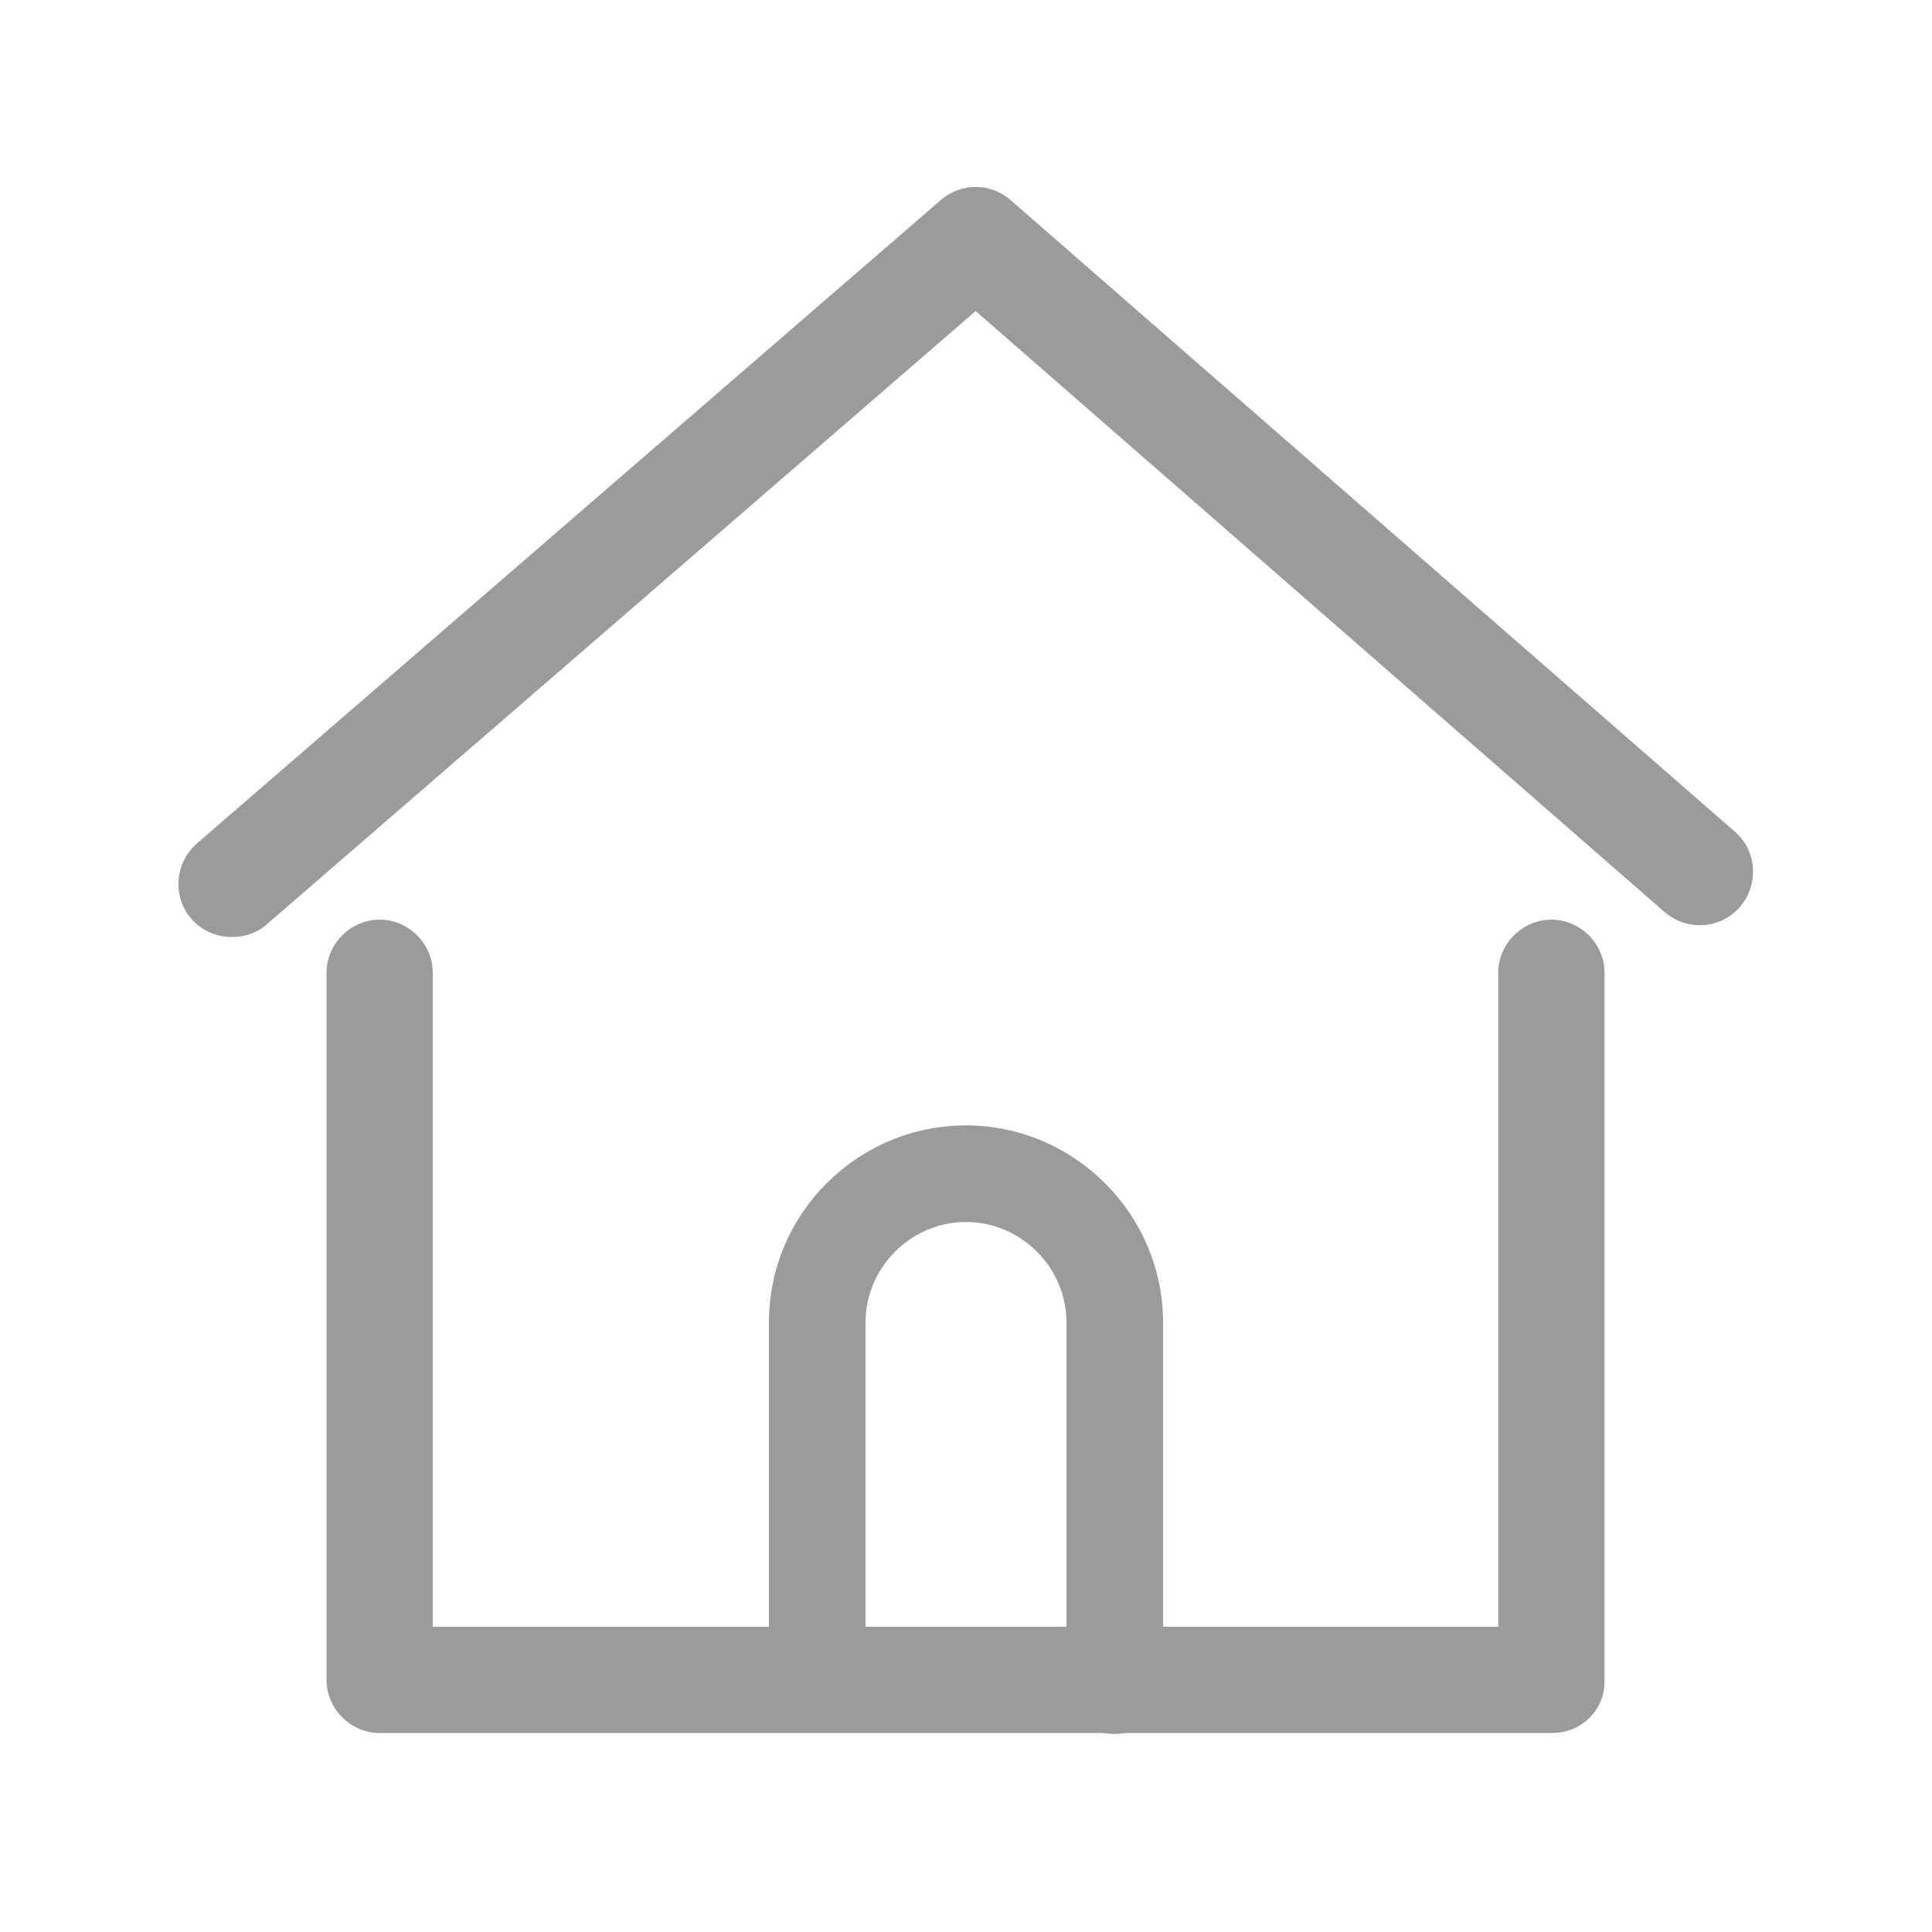
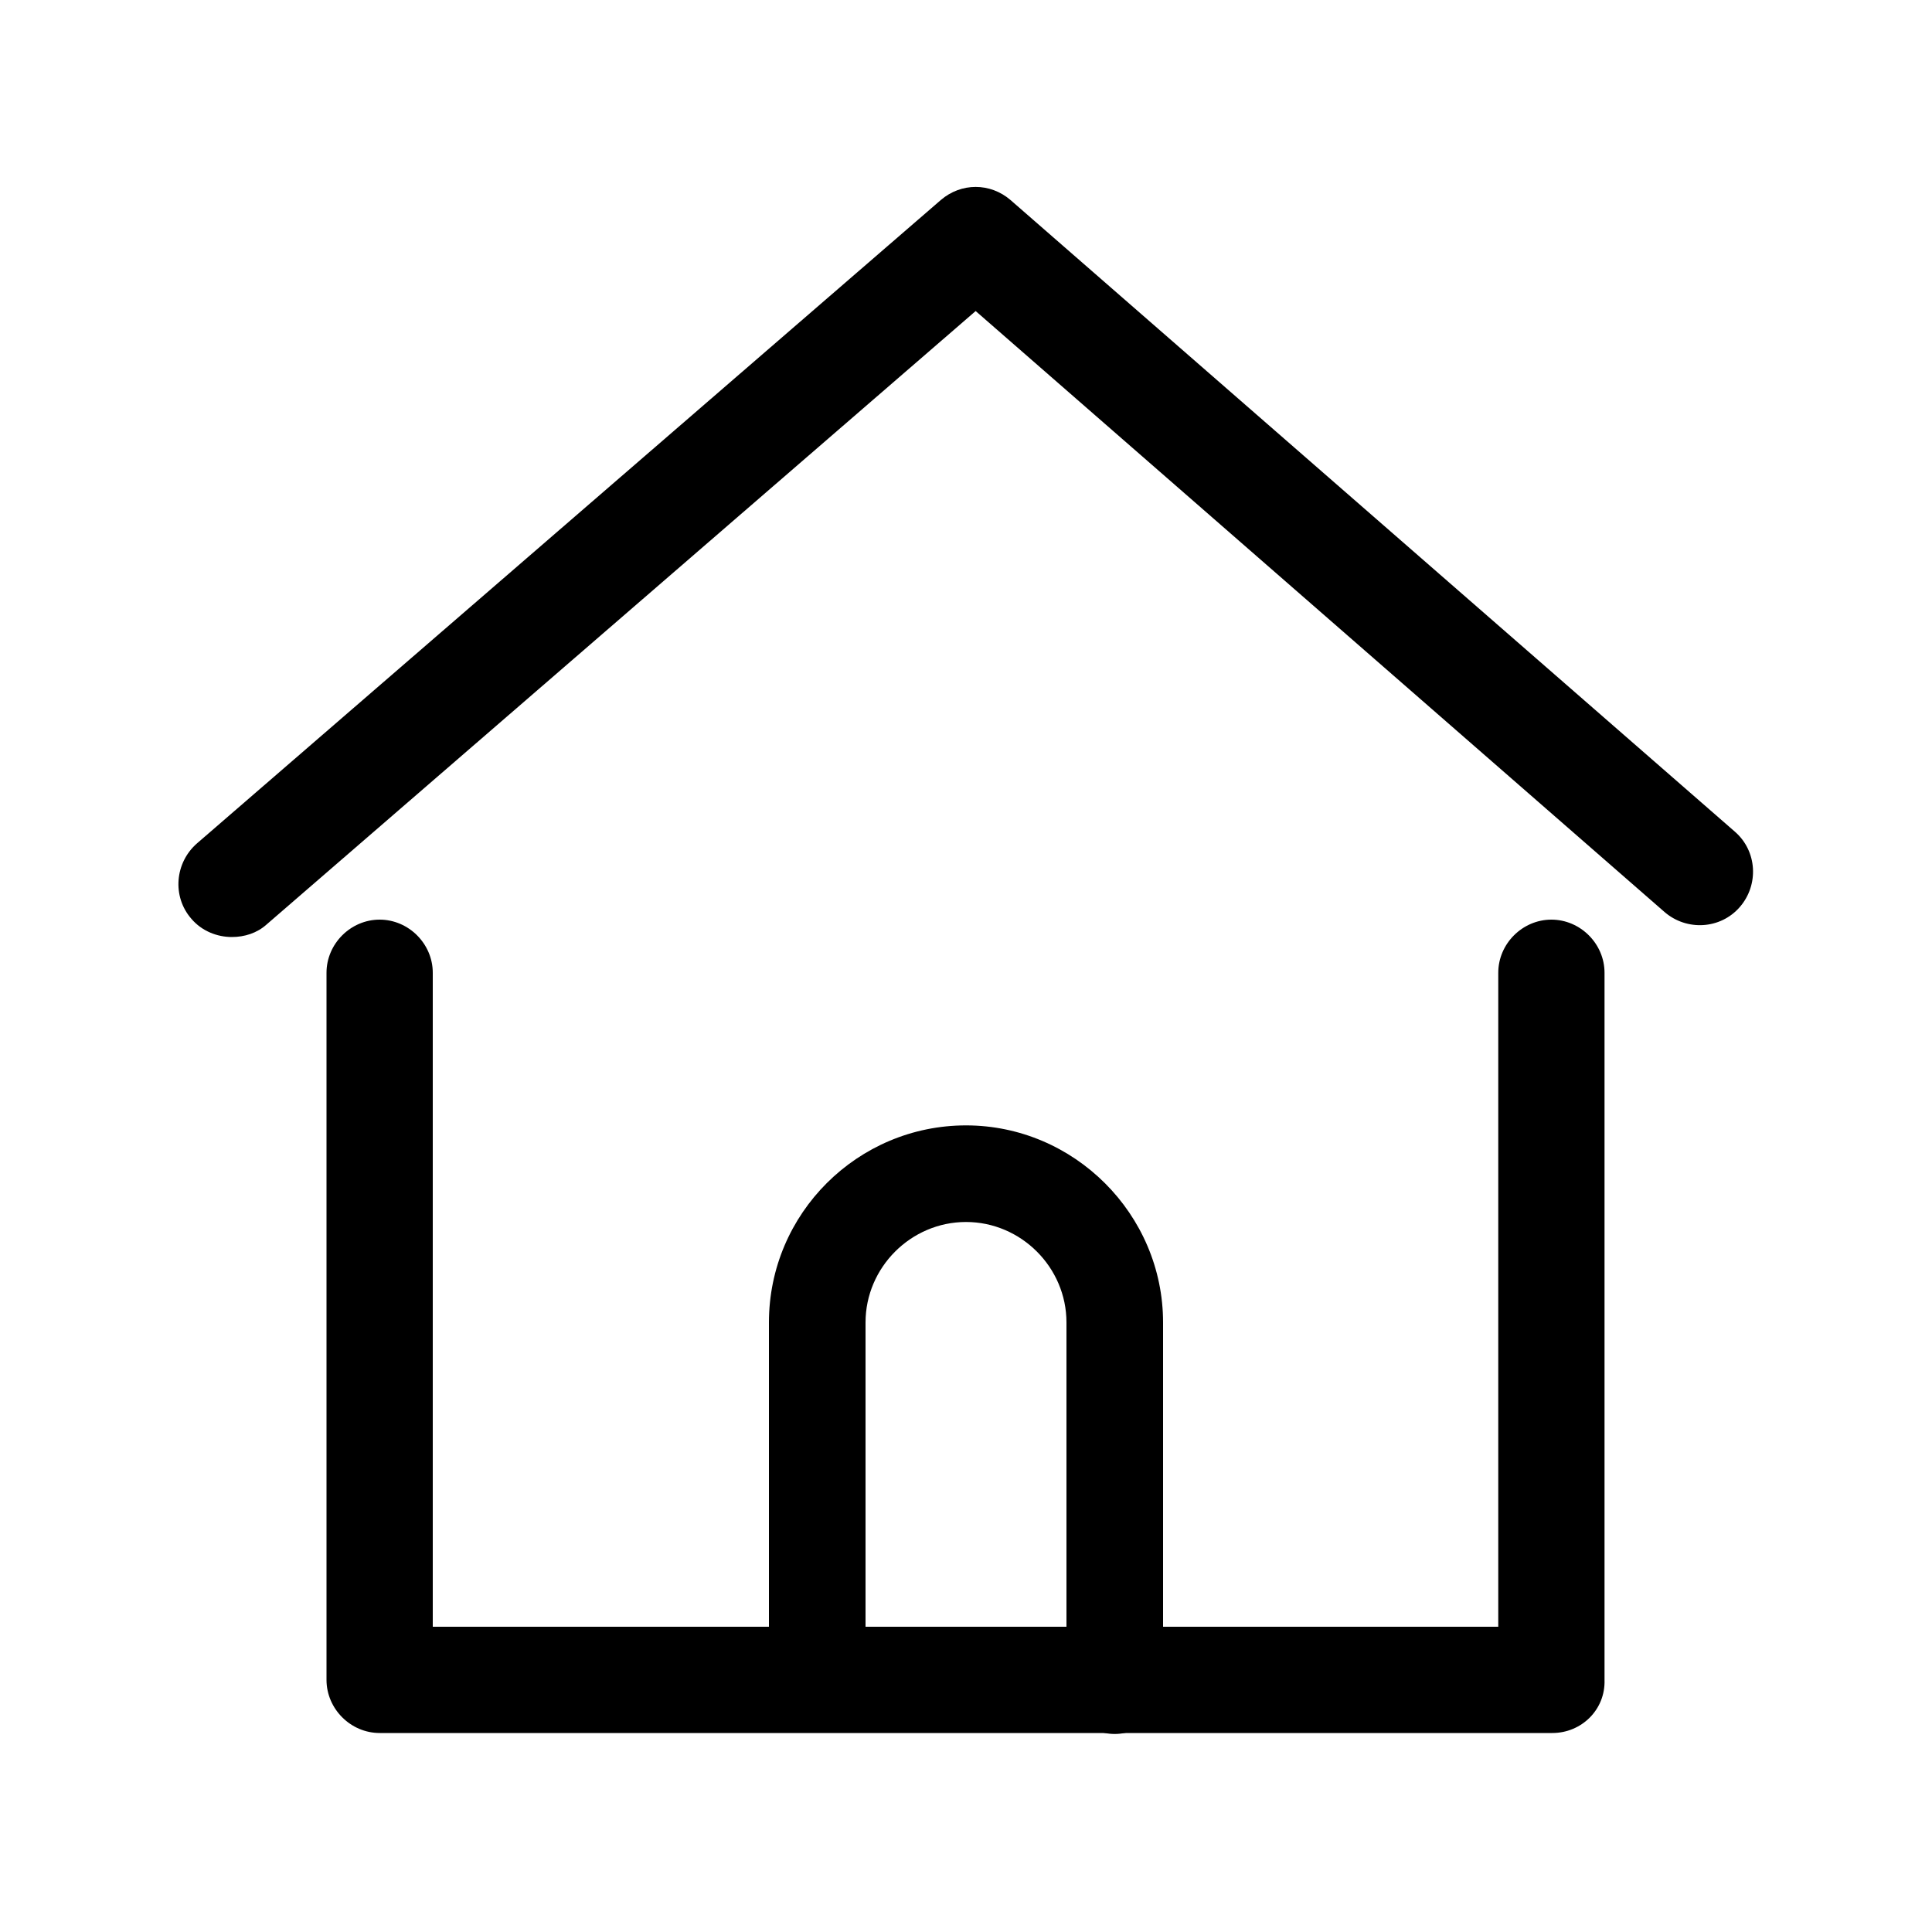
<svg xmlns="http://www.w3.org/2000/svg" t="1593849154400" class="icon" viewBox="0 0 1024 1024" version="1.1" p-id="8305" width="200" height="200">
  <defs>
    <style type="text/css" />
  </defs>
-   <path d="M122.88 496.64c-7.68 0-15.872-3.072-21.504-9.728-10.24-11.776-8.704-29.696 3.072-39.936l394.24-340.992c10.752-9.216 26.112-9.216 36.864 0l384 334.848c11.776 10.24 12.8 28.16 2.56 39.936s-28.16 12.8-39.936 2.56L517.12 164.864 141.312 489.984c-5.12 4.608-11.776 6.656-18.432 6.656z" fill="#9B9B9B" p-id="8306" />
-   <path d="M822.784 918.528H201.216c-15.36 0-28.16-12.8-28.16-28.16v-374.784c0-15.36 12.8-28.16 28.16-28.16s28.16 12.8 28.16 28.16v346.624h564.736v-346.624c0-15.36 12.8-28.16 28.16-28.16s28.16 12.8 28.16 28.16v374.784c0.512 15.872-12.288 28.16-27.648 28.16z" fill="#9B9B9B" p-id="8307" />
-   <path d="M590.848 919.04c-14.336 0-25.6-11.264-25.6-25.6v-192.512c0-29.184-24.064-53.248-53.248-53.248s-53.248 24.064-53.248 53.248v190.976c0 14.336-11.264 25.6-25.6 25.6s-25.6-11.264-25.6-25.6v-190.976c0-57.856 47.104-104.448 104.448-104.448s104.448 47.104 104.448 104.448v192.512c0 13.824-11.264 25.6-25.6 25.6z" fill="#9B9B9B" p-id="8308" />
+   <path d="M122.88 496.64c-7.68 0-15.872-3.072-21.504-9.728-10.24-11.776-8.704-29.696 3.072-39.936l394.24-340.992c10.752-9.216 26.112-9.216 36.864 0l384 334.848c11.776 10.24 12.8 28.16 2.56 39.936s-28.16 12.8-39.936 2.56L517.12 164.864 141.312 489.984c-5.12 4.608-11.776 6.656-18.432 6.656z" p-id="8306" />
+   <path d="M822.784 918.528H201.216c-15.36 0-28.16-12.8-28.16-28.16v-374.784c0-15.36 12.8-28.16 28.16-28.16s28.16 12.8 28.16 28.16v346.624h564.736v-346.624c0-15.36 12.8-28.16 28.16-28.16s28.16 12.8 28.16 28.16v374.784c0.512 15.872-12.288 28.16-27.648 28.16z" p-id="8307" />
+   <path d="M590.848 919.04c-14.336 0-25.6-11.264-25.6-25.6v-192.512c0-29.184-24.064-53.248-53.248-53.248s-53.248 24.064-53.248 53.248v190.976c0 14.336-11.264 25.6-25.6 25.6s-25.6-11.264-25.6-25.6v-190.976c0-57.856 47.104-104.448 104.448-104.448s104.448 47.104 104.448 104.448v192.512c0 13.824-11.264 25.6-25.6 25.6z" p-id="8308" />
</svg>
